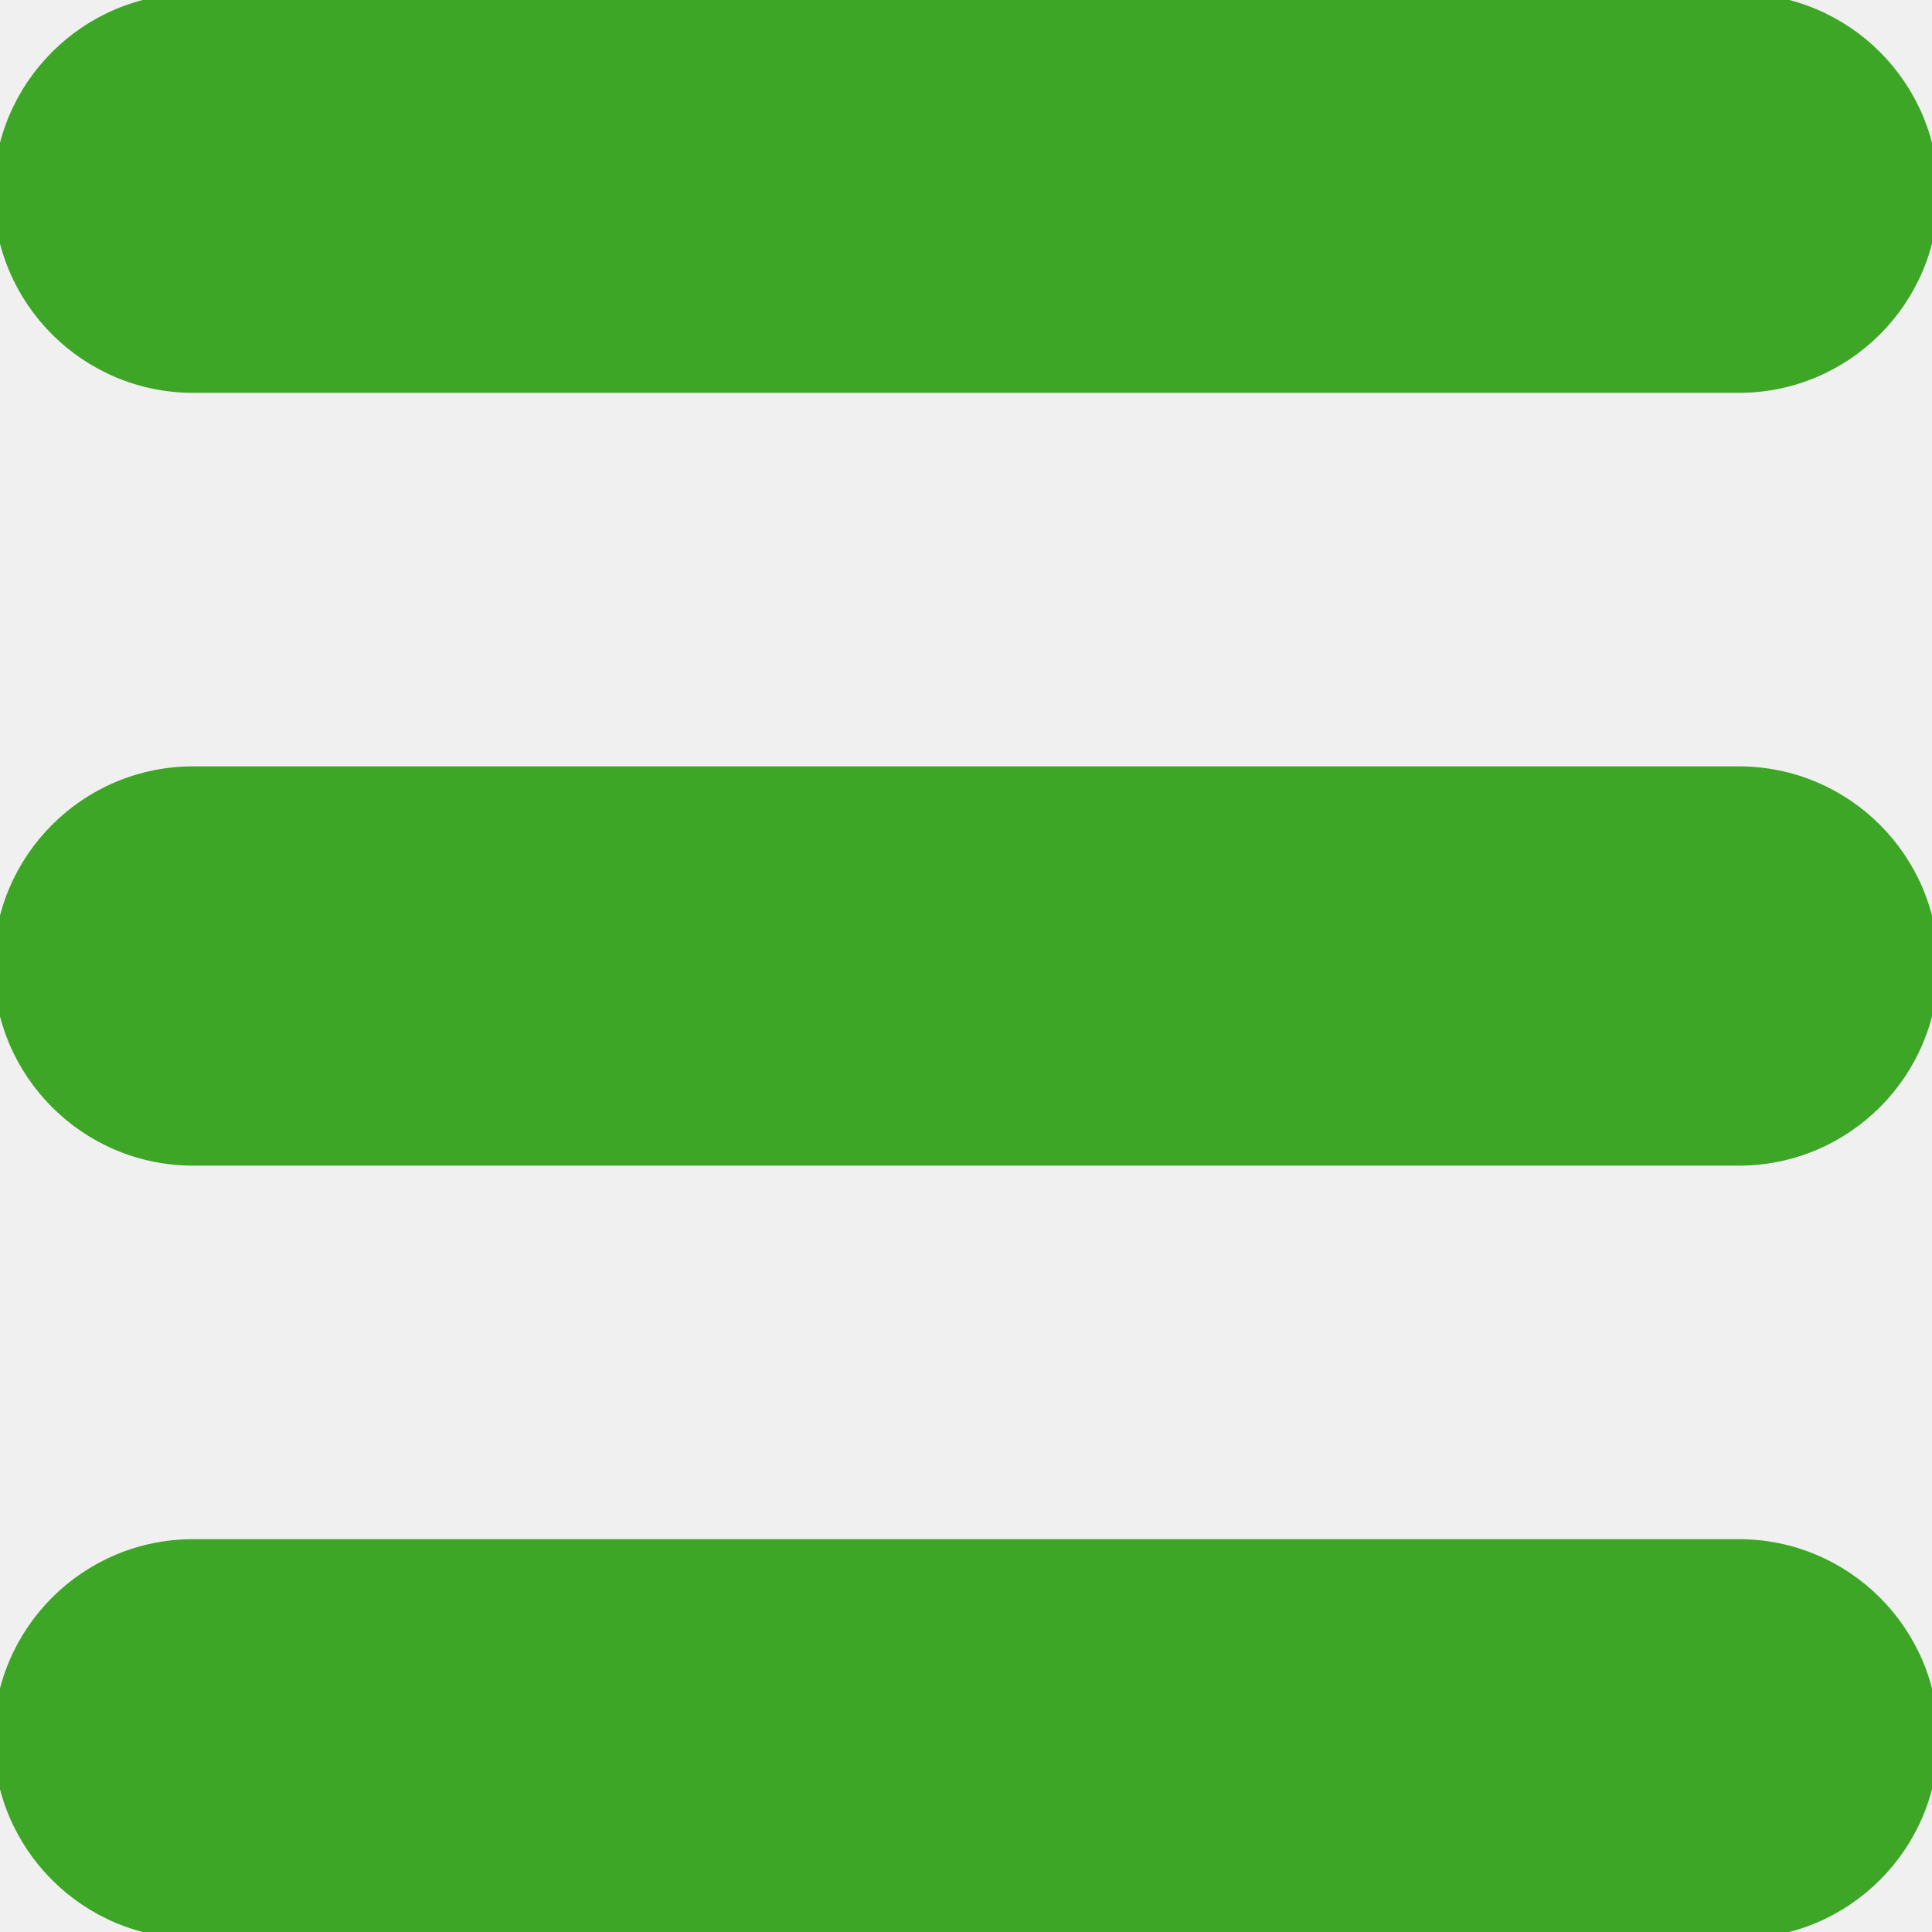
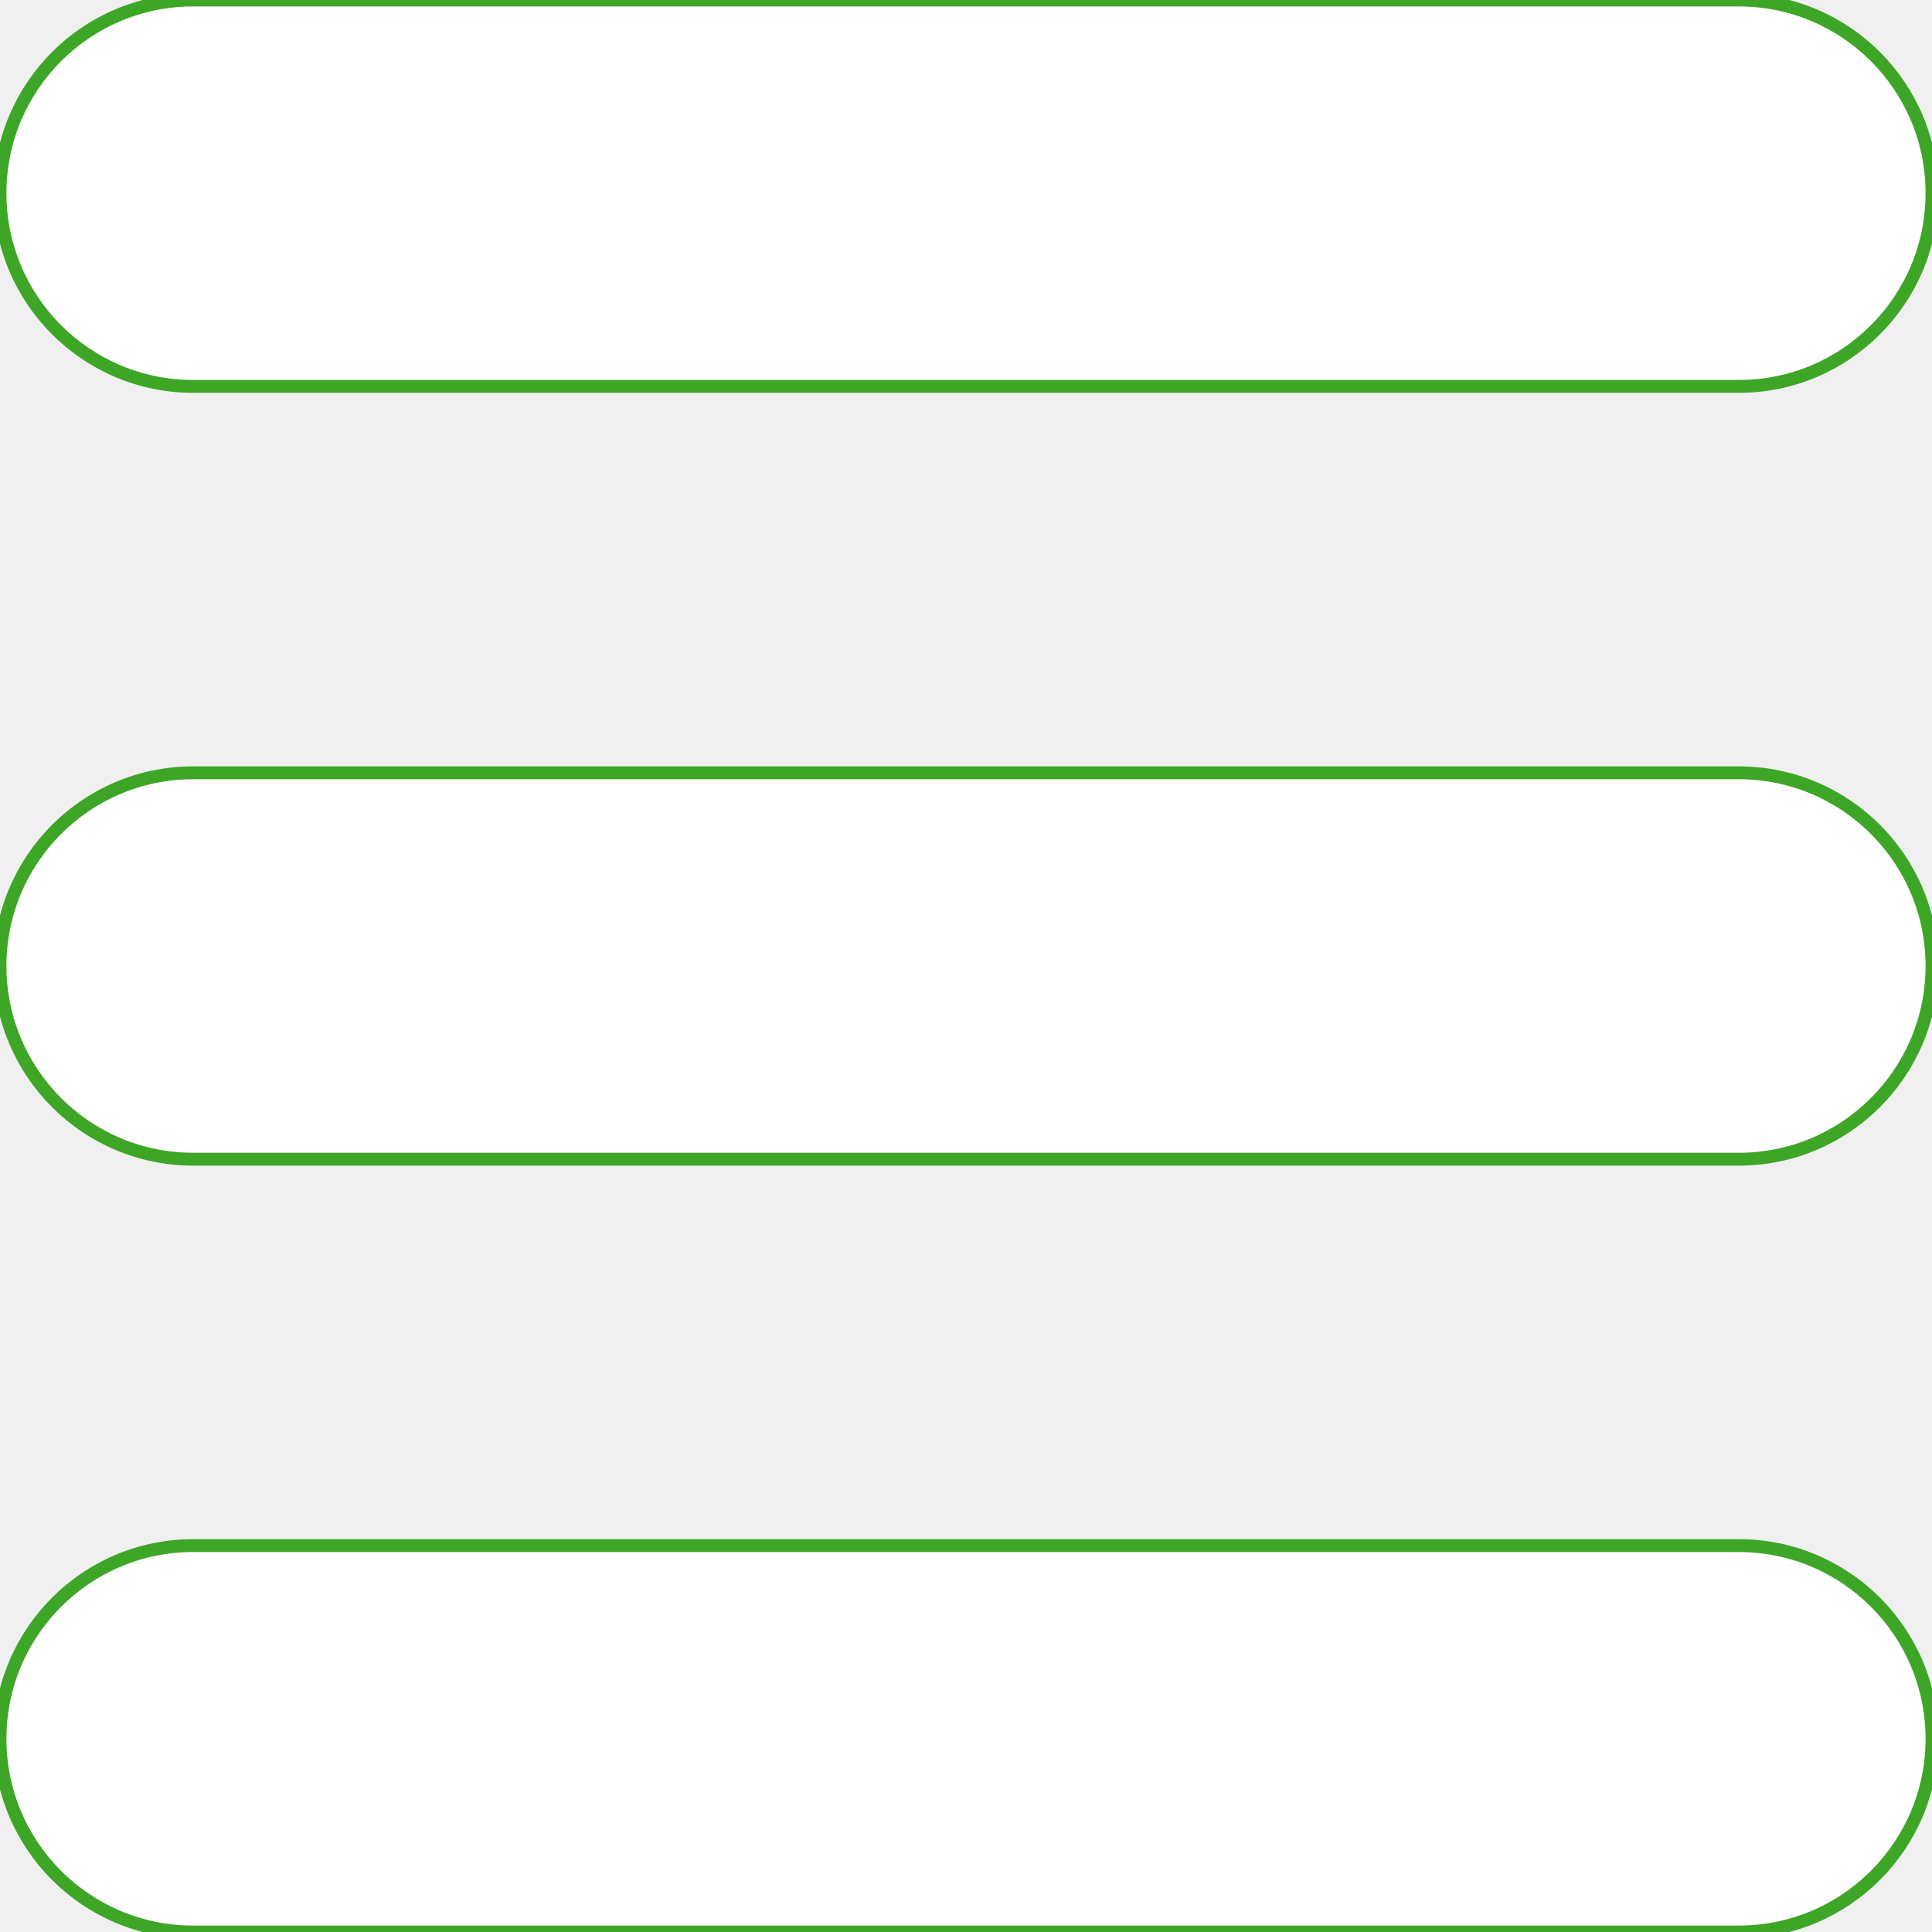
- <svg xmlns="http://www.w3.org/2000/svg" fill="#3ea626" height="800px" width="800px" version="1.1" id="Layer_1" viewBox="0 0 150 150" xml:space="preserve" stroke="#3ea626">
+ <svg xmlns="http://www.w3.org/2000/svg" fill="#FFFFFF" height="800px" width="800px" version="1.1" id="Layer_1" viewBox="0 0 150 150" xml:space="preserve" stroke="#3ea626">
  <g id="SVGRepo_bgCarrier" stroke-width="0" />
  <g id="SVGRepo_tracerCarrier" stroke-linecap="round" stroke-linejoin="round" />
  <g id="SVGRepo_iconCarrier">
    <g id="XMLID_240_">
      <path id="XMLID_241_" d="M15,30h120c8.284,0,15-6.716,15-15s-6.716-15-15-15H15C6.716,0,0,6.716,0,15S6.716,30,15,30z" />
      <path id="XMLID_242_" d="M135,60H15C6.716,60,0,66.716,0,75s6.716,15,15,15h120c8.284,0,15-6.716,15-15S143.284,60,135,60z" />
      <path id="XMLID_243_" d="M135,120H15c-8.284,0-15,6.716-15,15s6.716,15,15,15h120c8.284,0,15-6.716,15-15S143.284,120,135,120z" />
    </g>
  </g>
</svg>
